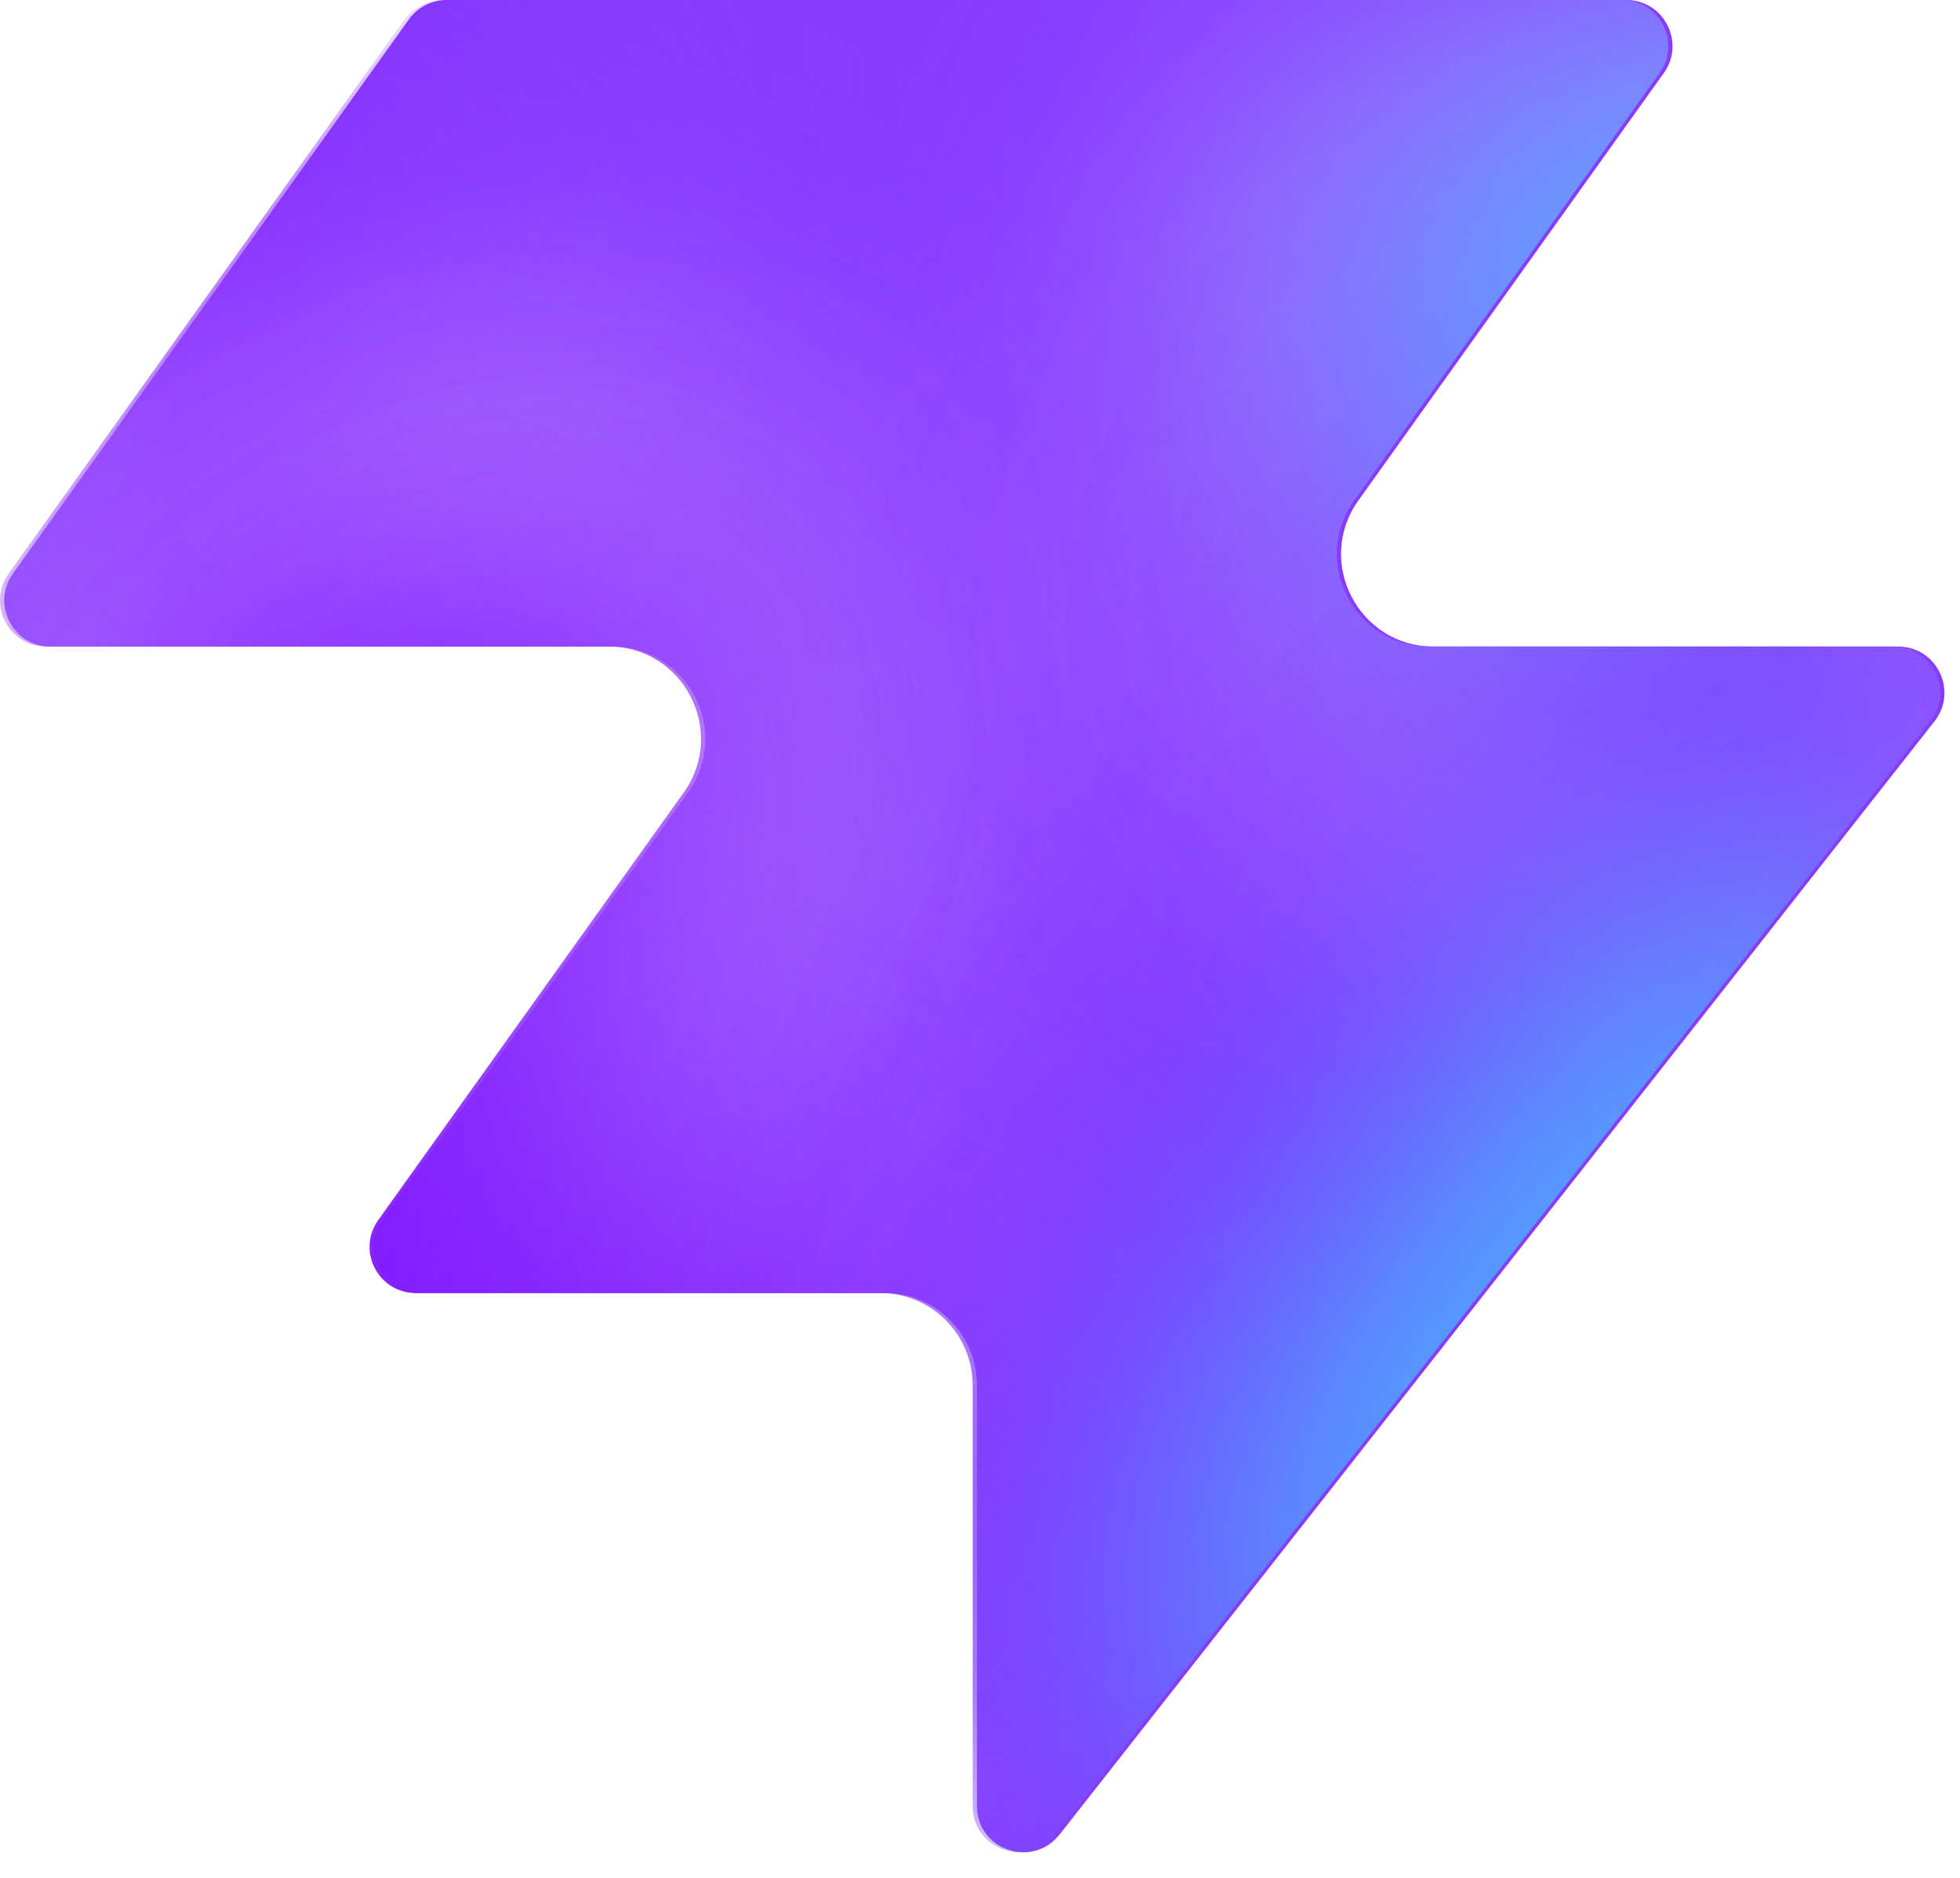
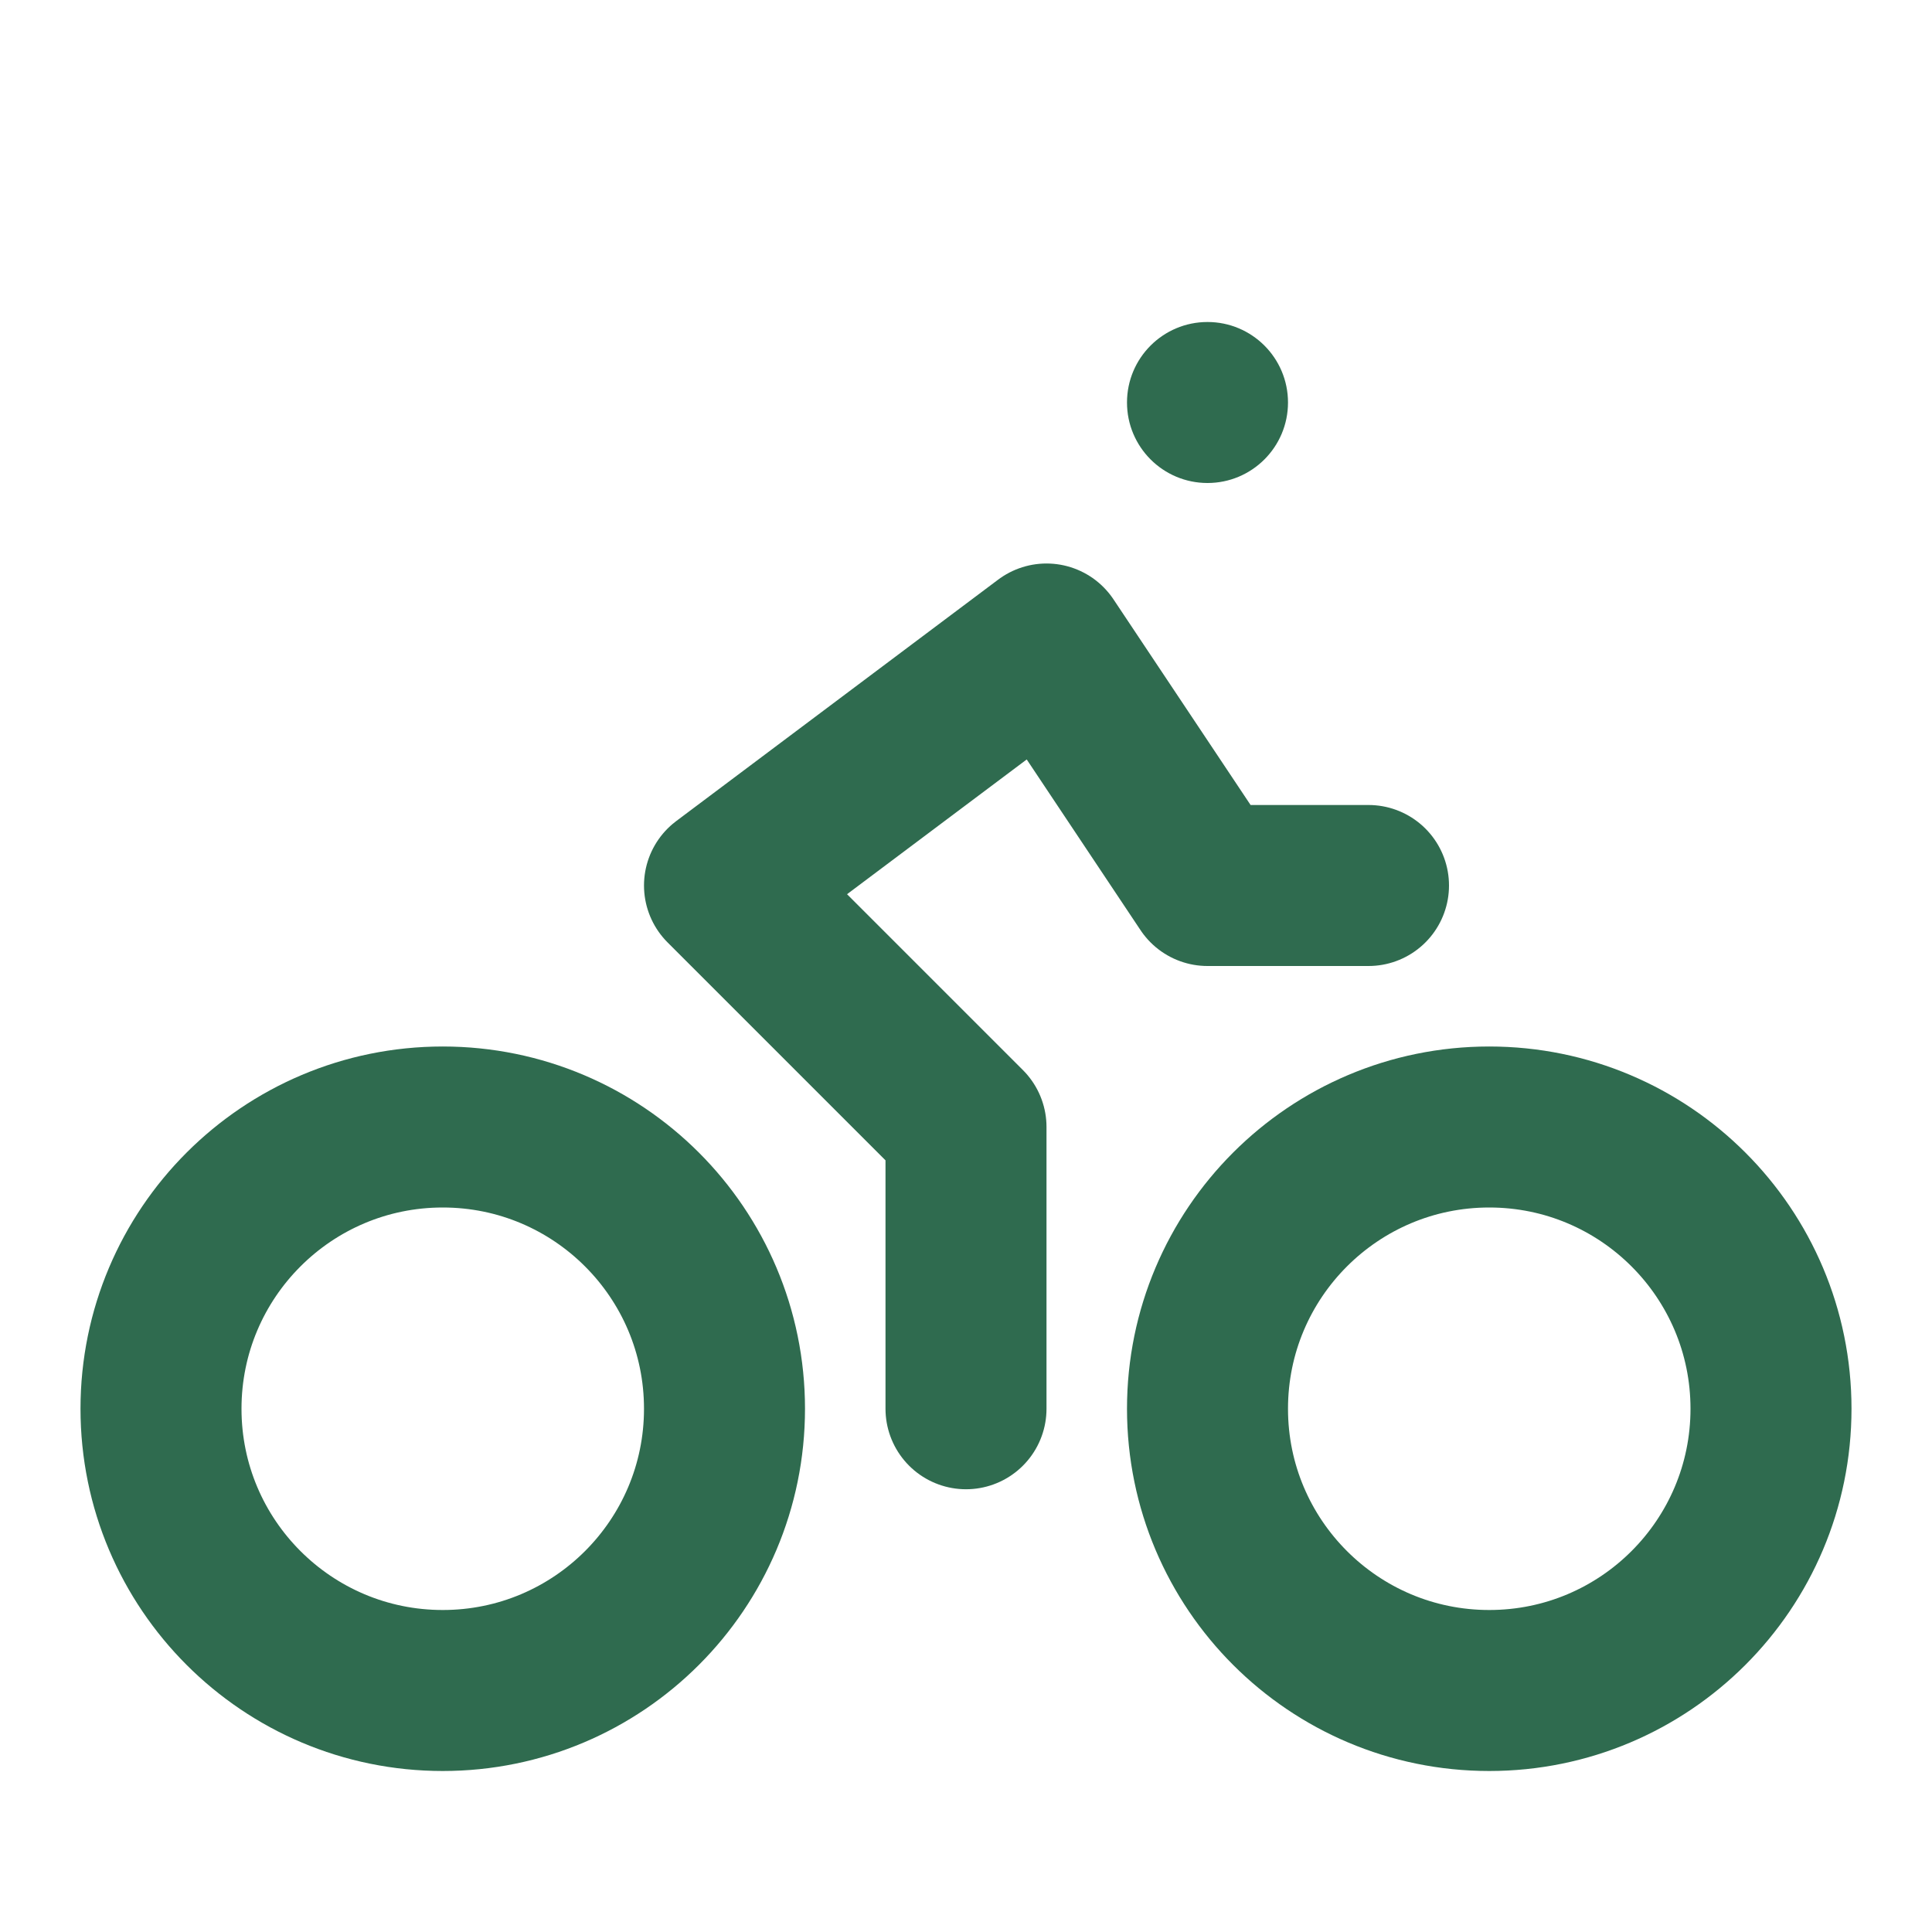
- <svg xmlns="http://www.w3.org/2000/svg" width="48" height="46" fill="none" viewBox="0 0 48 46">
-   <path fill="#863bff" d="M25.946 44.938c-.664.845-2.021.375-2.021-.698V33.937a2.26 2.26 0 0 0-2.262-2.262H10.287c-.92 0-1.456-1.04-.92-1.788l7.48-10.471c1.07-1.497 0-3.578-1.842-3.578H1.237c-.92 0-1.456-1.04-.92-1.788L10.013.474c.214-.297.556-.474.92-.474h28.894c.92 0 1.456 1.04.92 1.788l-7.48 10.471c-1.07 1.498 0 3.579 1.842 3.579h11.377c.943 0 1.473 1.088.89 1.83L25.947 44.94z" style="fill:#863bff;fill:color(display-p3 .525 .23 1);fill-opacity:1" />
-   <mask id="a" width="48" height="46" x="0" y="0" maskUnits="userSpaceOnUse" style="mask-type:alpha">
-     <path fill="#000" d="M25.842 44.938c-.664.844-2.021.375-2.021-.698V33.937a2.26 2.26 0 0 0-2.262-2.262H10.183c-.92 0-1.456-1.04-.92-1.788l7.48-10.471c1.07-1.498 0-3.579-1.842-3.579H1.133c-.92 0-1.456-1.04-.92-1.787L9.91.473c.214-.297.556-.474.92-.474h28.894c.92 0 1.456 1.04.92 1.788l-7.48 10.471c-1.07 1.498 0 3.578 1.842 3.578h11.377c.943 0 1.473 1.088.89 1.832L25.843 44.94z" style="fill:#000;fill-opacity:1" />
-   </mask>
-   <g mask="url(#a)">
-     <g filter="url(#b)">
-       <ellipse cx="5.508" cy="14.704" fill="#ede6ff" rx="5.508" ry="14.704" style="fill:#ede6ff;fill:color(display-p3 .927 .903 1);fill-opacity:1" transform="matrix(.00324 1 1 -.00324 -4.47 31.516)" />
-     </g>
-     <g filter="url(#c)">
-       <ellipse cx="10.399" cy="29.851" fill="#ede6ff" rx="10.399" ry="29.851" style="fill:#ede6ff;fill:color(display-p3 .927 .903 1);fill-opacity:1" transform="matrix(.00324 1 1 -.00324 -39.328 7.883)" />
-     </g>
-     <g filter="url(#d)">
-       <ellipse cx="5.508" cy="30.487" fill="#7e14ff" rx="5.508" ry="30.487" style="fill:#7e14ff;fill:color(display-p3 .492 .077 1);fill-opacity:1" transform="rotate(89.814 -25.913 -14.639)scale(1 -1)" />
-     </g>
-     <g filter="url(#e)">
-       <ellipse cx="5.508" cy="30.599" fill="#7e14ff" rx="5.508" ry="30.599" style="fill:#7e14ff;fill:color(display-p3 .492 .077 1);fill-opacity:1" transform="rotate(89.814 -32.644 -3.334)scale(1 -1)" />
-     </g>
-     <g filter="url(#f)">
-       <ellipse cx="5.508" cy="30.599" fill="#7e14ff" rx="5.508" ry="30.599" style="fill:#7e14ff;fill:color(display-p3 .492 .077 1);fill-opacity:1" transform="matrix(.00324 1 1 -.00324 -34.34 30.47)" />
-     </g>
-     <g filter="url(#g)">
-       <ellipse cx="14.072" cy="22.078" fill="#ede6ff" rx="14.072" ry="22.078" style="fill:#ede6ff;fill:color(display-p3 .927 .903 1);fill-opacity:1" transform="rotate(93.35 24.506 48.493)scale(-1 1)" />
-     </g>
-     <g filter="url(#h)">
-       <ellipse cx="3.47" cy="21.501" fill="#7e14ff" rx="3.47" ry="21.501" style="fill:#7e14ff;fill:color(display-p3 .492 .077 1);fill-opacity:1" transform="rotate(89.009 28.708 47.59)scale(-1 1)" />
-     </g>
-     <g filter="url(#i)">
-       <ellipse cx="3.47" cy="21.501" fill="#7e14ff" rx="3.47" ry="21.501" style="fill:#7e14ff;fill:color(display-p3 .492 .077 1);fill-opacity:1" transform="rotate(89.009 28.708 47.59)scale(-1 1)" />
-     </g>
-     <g filter="url(#j)">
-       <ellipse cx=".387" cy="8.972" fill="#7e14ff" rx="4.407" ry="29.108" style="fill:#7e14ff;fill:color(display-p3 .492 .077 1);fill-opacity:1" transform="rotate(39.51 .387 8.972)" />
-     </g>
-     <g filter="url(#k)">
-       <ellipse cx="47.523" cy="-6.092" fill="#7e14ff" rx="4.407" ry="29.108" style="fill:#7e14ff;fill:color(display-p3 .492 .077 1);fill-opacity:1" transform="rotate(37.892 47.523 -6.092)" />
-     </g>
-     <g filter="url(#l)">
-       <ellipse cx="41.412" cy="6.333" fill="#47bfff" rx="5.971" ry="9.665" style="fill:#47bfff;fill:color(display-p3 .28 .748 1);fill-opacity:1" transform="rotate(37.892 41.412 6.333)" />
-     </g>
-     <g filter="url(#m)">
-       <ellipse cx="-1.879" cy="38.332" fill="#7e14ff" rx="4.407" ry="29.108" style="fill:#7e14ff;fill:color(display-p3 .492 .077 1);fill-opacity:1" transform="rotate(37.892 -1.88 38.332)" />
-     </g>
-     <g filter="url(#n)">
-       <ellipse cx="-1.879" cy="38.332" fill="#7e14ff" rx="4.407" ry="29.108" style="fill:#7e14ff;fill:color(display-p3 .492 .077 1);fill-opacity:1" transform="rotate(37.892 -1.88 38.332)" />
-     </g>
-     <g filter="url(#o)">
-       <ellipse cx="35.651" cy="29.907" fill="#7e14ff" rx="4.407" ry="29.108" style="fill:#7e14ff;fill:color(display-p3 .492 .077 1);fill-opacity:1" transform="rotate(37.892 35.651 29.907)" />
-     </g>
-     <g filter="url(#p)">
-       <ellipse cx="38.418" cy="32.4" fill="#47bfff" rx="5.971" ry="15.297" style="fill:#47bfff;fill:color(display-p3 .28 .748 1);fill-opacity:1" transform="rotate(37.892 38.418 32.4)" />
-     </g>
-   </g>
-   <defs>
-     <filter id="b" width="60.045" height="41.654" x="-19.77" y="16.149" color-interpolation-filters="sRGB" filterUnits="userSpaceOnUse">
-       <feFlood flood-opacity="0" result="BackgroundImageFix" />
-       <feBlend in="SourceGraphic" in2="BackgroundImageFix" result="shape" />
-       <feGaussianBlur result="effect1_foregroundBlur_2002_17158" stdDeviation="7.659" />
-     </filter>
-     <filter id="c" width="90.34" height="51.437" x="-54.613" y="-7.533" color-interpolation-filters="sRGB" filterUnits="userSpaceOnUse">
-       <feFlood flood-opacity="0" result="BackgroundImageFix" />
-       <feBlend in="SourceGraphic" in2="BackgroundImageFix" result="shape" />
-       <feGaussianBlur result="effect1_foregroundBlur_2002_17158" stdDeviation="7.659" />
-     </filter>
-     <filter id="d" width="79.355" height="29.4" x="-49.64" y="2.03" color-interpolation-filters="sRGB" filterUnits="userSpaceOnUse">
-       <feFlood flood-opacity="0" result="BackgroundImageFix" />
-       <feBlend in="SourceGraphic" in2="BackgroundImageFix" result="shape" />
-       <feGaussianBlur result="effect1_foregroundBlur_2002_17158" stdDeviation="4.596" />
-     </filter>
-     <filter id="e" width="79.579" height="29.4" x="-45.045" y="20.029" color-interpolation-filters="sRGB" filterUnits="userSpaceOnUse">
-       <feFlood flood-opacity="0" result="BackgroundImageFix" />
-       <feBlend in="SourceGraphic" in2="BackgroundImageFix" result="shape" />
-       <feGaussianBlur result="effect1_foregroundBlur_2002_17158" stdDeviation="4.596" />
-     </filter>
-     <filter id="f" width="79.579" height="29.4" x="-43.513" y="21.178" color-interpolation-filters="sRGB" filterUnits="userSpaceOnUse">
-       <feFlood flood-opacity="0" result="BackgroundImageFix" />
-       <feBlend in="SourceGraphic" in2="BackgroundImageFix" result="shape" />
-       <feGaussianBlur result="effect1_foregroundBlur_2002_17158" stdDeviation="4.596" />
-     </filter>
-     <filter id="g" width="74.749" height="58.852" x="15.756" y="-17.901" color-interpolation-filters="sRGB" filterUnits="userSpaceOnUse">
-       <feFlood flood-opacity="0" result="BackgroundImageFix" />
-       <feBlend in="SourceGraphic" in2="BackgroundImageFix" result="shape" />
-       <feGaussianBlur result="effect1_foregroundBlur_2002_17158" stdDeviation="7.659" />
-     </filter>
-     <filter id="h" width="61.377" height="25.362" x="23.548" y="2.284" color-interpolation-filters="sRGB" filterUnits="userSpaceOnUse">
-       <feFlood flood-opacity="0" result="BackgroundImageFix" />
-       <feBlend in="SourceGraphic" in2="BackgroundImageFix" result="shape" />
-       <feGaussianBlur result="effect1_foregroundBlur_2002_17158" stdDeviation="4.596" />
-     </filter>
-     <filter id="i" width="61.377" height="25.362" x="23.548" y="2.284" color-interpolation-filters="sRGB" filterUnits="userSpaceOnUse">
-       <feFlood flood-opacity="0" result="BackgroundImageFix" />
-       <feBlend in="SourceGraphic" in2="BackgroundImageFix" result="shape" />
-       <feGaussianBlur result="effect1_foregroundBlur_2002_17158" stdDeviation="4.596" />
-     </filter>
-     <filter id="j" width="56.045" height="63.649" x="-27.636" y="-22.853" color-interpolation-filters="sRGB" filterUnits="userSpaceOnUse">
-       <feFlood flood-opacity="0" result="BackgroundImageFix" />
-       <feBlend in="SourceGraphic" in2="BackgroundImageFix" result="shape" />
-       <feGaussianBlur result="effect1_foregroundBlur_2002_17158" stdDeviation="4.596" />
-     </filter>
-     <filter id="k" width="54.814" height="64.646" x="20.116" y="-38.415" color-interpolation-filters="sRGB" filterUnits="userSpaceOnUse">
-       <feFlood flood-opacity="0" result="BackgroundImageFix" />
-       <feBlend in="SourceGraphic" in2="BackgroundImageFix" result="shape" />
-       <feGaussianBlur result="effect1_foregroundBlur_2002_17158" stdDeviation="4.596" />
-     </filter>
-     <filter id="l" width="33.541" height="35.313" x="24.641" y="-11.323" color-interpolation-filters="sRGB" filterUnits="userSpaceOnUse">
-       <feFlood flood-opacity="0" result="BackgroundImageFix" />
-       <feBlend in="SourceGraphic" in2="BackgroundImageFix" result="shape" />
-       <feGaussianBlur result="effect1_foregroundBlur_2002_17158" stdDeviation="4.596" />
-     </filter>
-     <filter id="m" width="54.814" height="64.646" x="-29.286" y="6.009" color-interpolation-filters="sRGB" filterUnits="userSpaceOnUse">
-       <feFlood flood-opacity="0" result="BackgroundImageFix" />
-       <feBlend in="SourceGraphic" in2="BackgroundImageFix" result="shape" />
-       <feGaussianBlur result="effect1_foregroundBlur_2002_17158" stdDeviation="4.596" />
-     </filter>
-     <filter id="n" width="54.814" height="64.646" x="-29.286" y="6.009" color-interpolation-filters="sRGB" filterUnits="userSpaceOnUse">
-       <feFlood flood-opacity="0" result="BackgroundImageFix" />
-       <feBlend in="SourceGraphic" in2="BackgroundImageFix" result="shape" />
-       <feGaussianBlur result="effect1_foregroundBlur_2002_17158" stdDeviation="4.596" />
-     </filter>
-     <filter id="o" width="54.814" height="64.646" x="8.244" y="-2.416" color-interpolation-filters="sRGB" filterUnits="userSpaceOnUse">
-       <feFlood flood-opacity="0" result="BackgroundImageFix" />
-       <feBlend in="SourceGraphic" in2="BackgroundImageFix" result="shape" />
-       <feGaussianBlur result="effect1_foregroundBlur_2002_17158" stdDeviation="4.596" />
-     </filter>
-     <filter id="p" width="39.409" height="43.623" x="18.713" y="10.588" color-interpolation-filters="sRGB" filterUnits="userSpaceOnUse">
-       <feFlood flood-opacity="0" result="BackgroundImageFix" />
-       <feBlend in="SourceGraphic" in2="BackgroundImageFix" result="shape" />
-       <feGaussianBlur result="effect1_foregroundBlur_2002_17158" stdDeviation="4.596" />
-     </filter>
-   </defs>
+ <svg xmlns="http://www.w3.org/2000/svg" viewBox="0 0 24 24" fill="none" aria-hidden="true">
+   <circle cx="18.5" cy="17.5" r="3.5" stroke="#2f6b4f" stroke-width="2" />
+   <circle cx="5.5" cy="17.5" r="3.5" stroke="#2f6b4f" stroke-width="2" />
+   <circle cx="15" cy="5" r="1" fill="#2f6b4f" />
+   <path d="M12 17.5V14l-3-3 4-3 2 3h2" stroke="#2f6b4f" stroke-width="2" stroke-linecap="round" stroke-linejoin="round" />
</svg>
